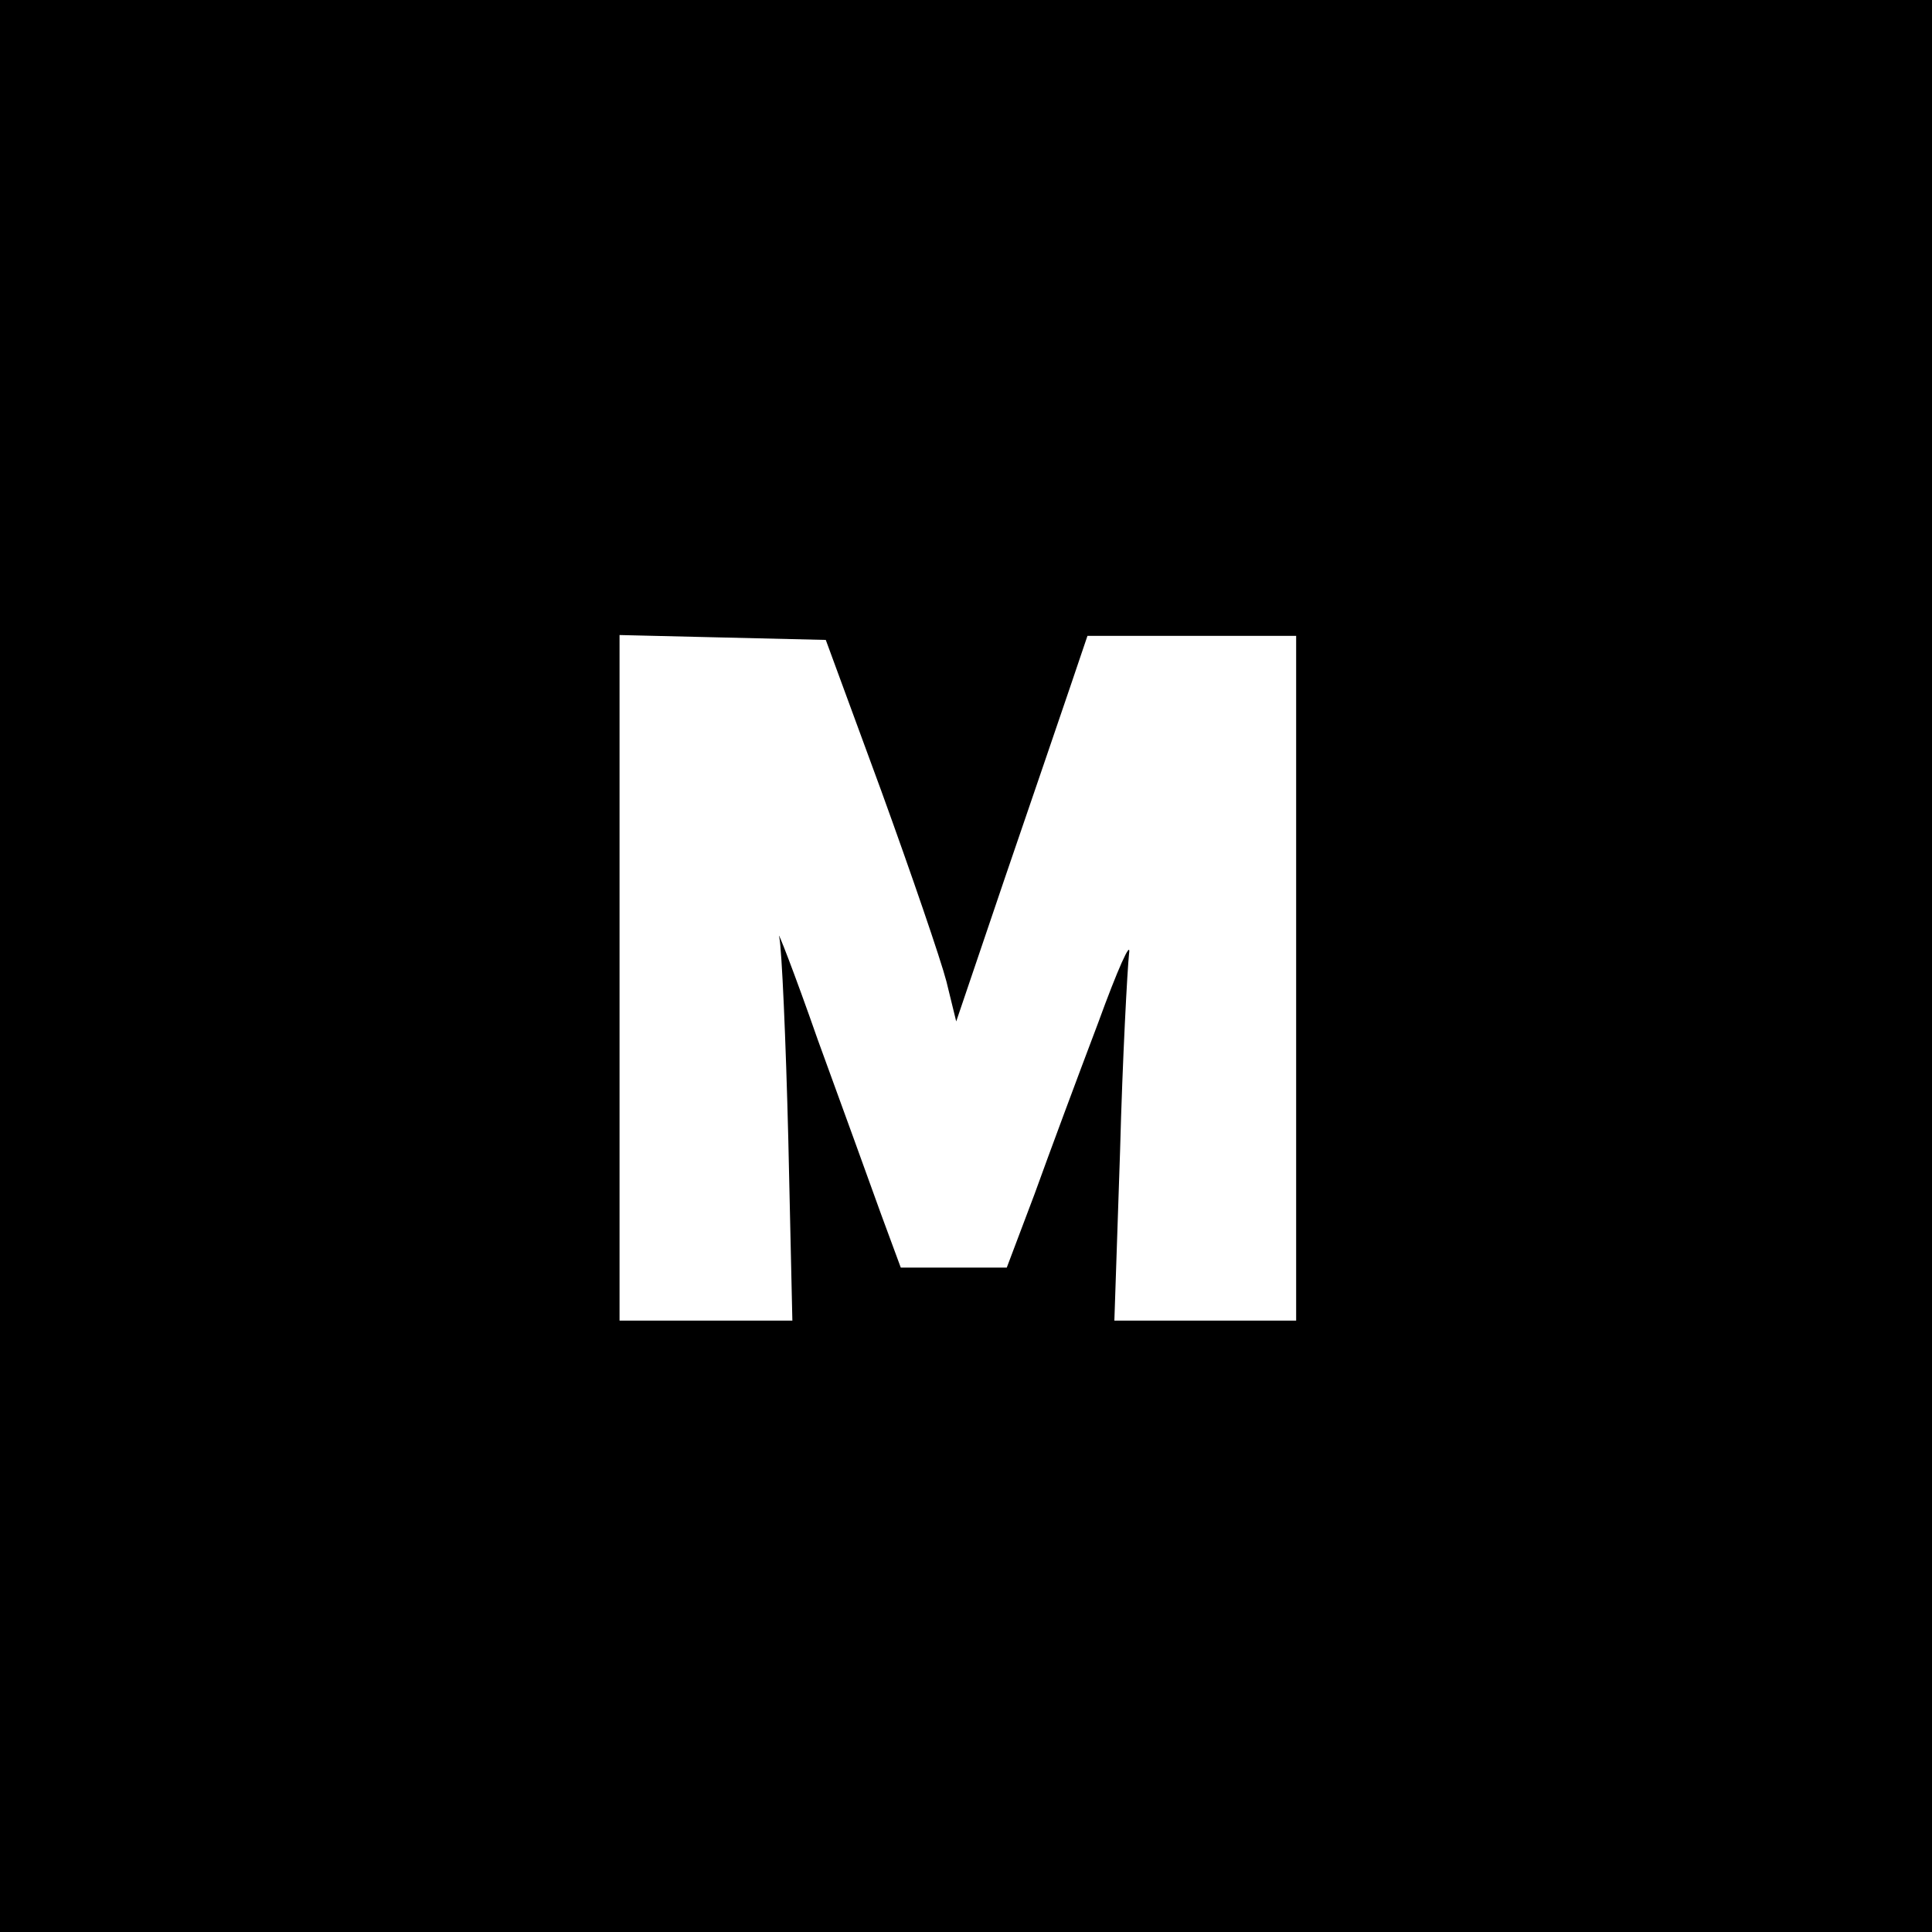
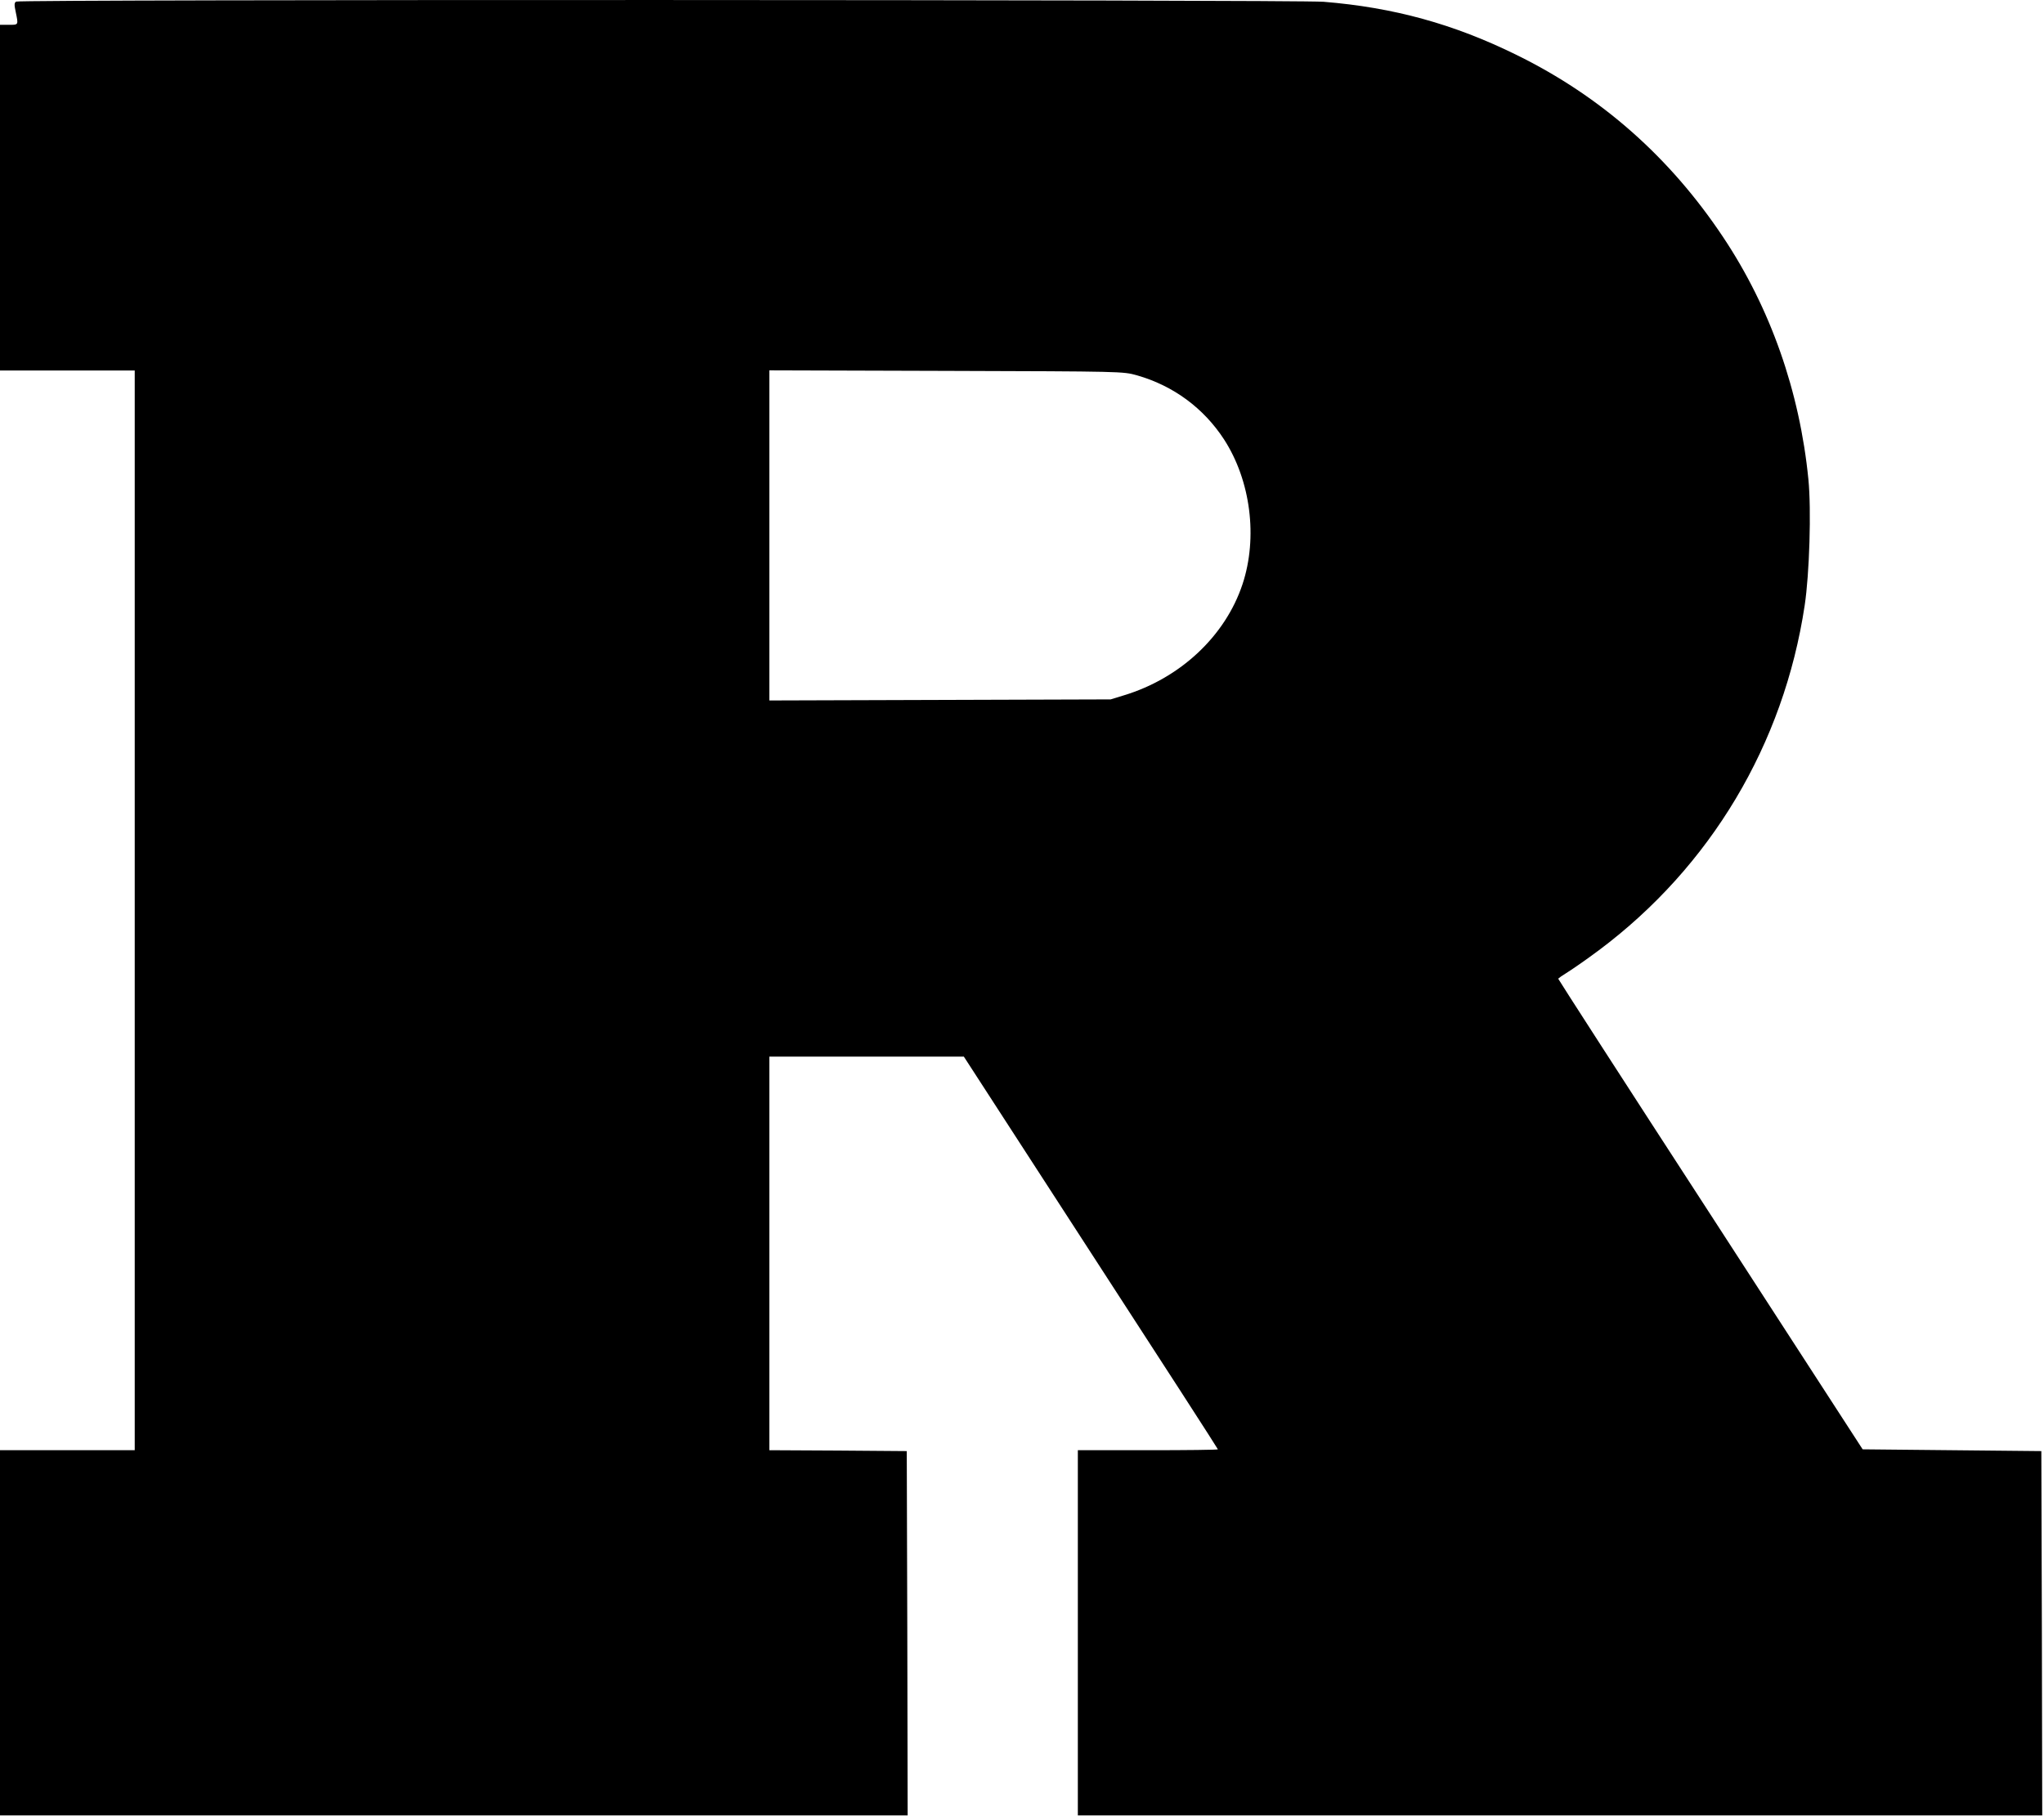
- <svg xmlns="http://www.w3.org/2000/svg" version="1.0" width="237pt" height="237pt" viewBox="0 0 237 237" preserveAspectRatio="xMidYMid meet">
-   <g transform="translate(0,237) scale(0.1,-0.1)" fill="#000000" stroke="none">
-     <path d="M0 1185 l0 -1185 1185 0 1185 0 0 1185 0 1185 -1185 0 -1185 0 0 -1185z m1081 215 c37 -102 73 -207 80 -234 l12 -49 59 174 c33 96 69 202 81 237 l21 62 128 0 128 0 0 -420 0 -420 -111 0 -112 0 7 208 c3 114 9 223 11 242 3 19 -14 -19 -38 -85 -25 -66 -60 -160 -78 -210 l-34 -90 -65 0 -65 0 -24 65 c-13 36 -48 133 -78 215 -29 83 -51 139 -47 125 3 -14 8 -125 11 -247 l5 -223 -106 0 -106 0 0 420 0 421 126 -3 127 -3 68 -185z" />
+ <svg xmlns="http://www.w3.org/2000/svg" version="1.0" width="1153pt" height="1024pt" viewBox="0 0 1153 1024" preserveAspectRatio="xMidYMid meet">
+   <g transform="translate(0,1024) scale(0.1,-0.1)" fill="#000000" stroke="none">
+     <path d="M91 10231 c-11 -7 -11 -18 -2 -60 15 -73 16 -71 -39 -71 l-50 0 0 -975 0 -975 380 0 380 0 0 -3045 0 -3045 -380 0 -380 0 0 -1030 0 -1030 2560 0 2560 0 -2 1028 -3 1027 -387 3 -388 2 0 1110 0 1110 548 0 549 0 716 -1105 c395 -608 717 -1107 717 -1110 0 -3 -178 -5 -395 -5 l-395 0 0 -1030 0 -1030 2720 0 2720 0 -2 1028 -3 1027 -504 5 -504 5 -858 1324 c-473 728 -859 1327 -859 1330 0 3 26 21 57 40 30 19 108 73 172 121 630 471 1043 1162 1161 1945 27 178 38 540 21 711 -49 496 -214 966 -480 1365 -300 451 -689 795 -1166 1029 -355 175 -694 268 -1089 300 -160 12 -7355 14 -7375 1z m6322 -2108 c205 -58 377 -185 492 -362 150 -232 191 -553 104 -816 -97 -293 -352 -531 -669 -627 l-75 -23 -962 -3 -963 -3 0 931 0 931 998 -3 c995 -3 997 -3 1075 -25z" />
  </g>
</svg>
